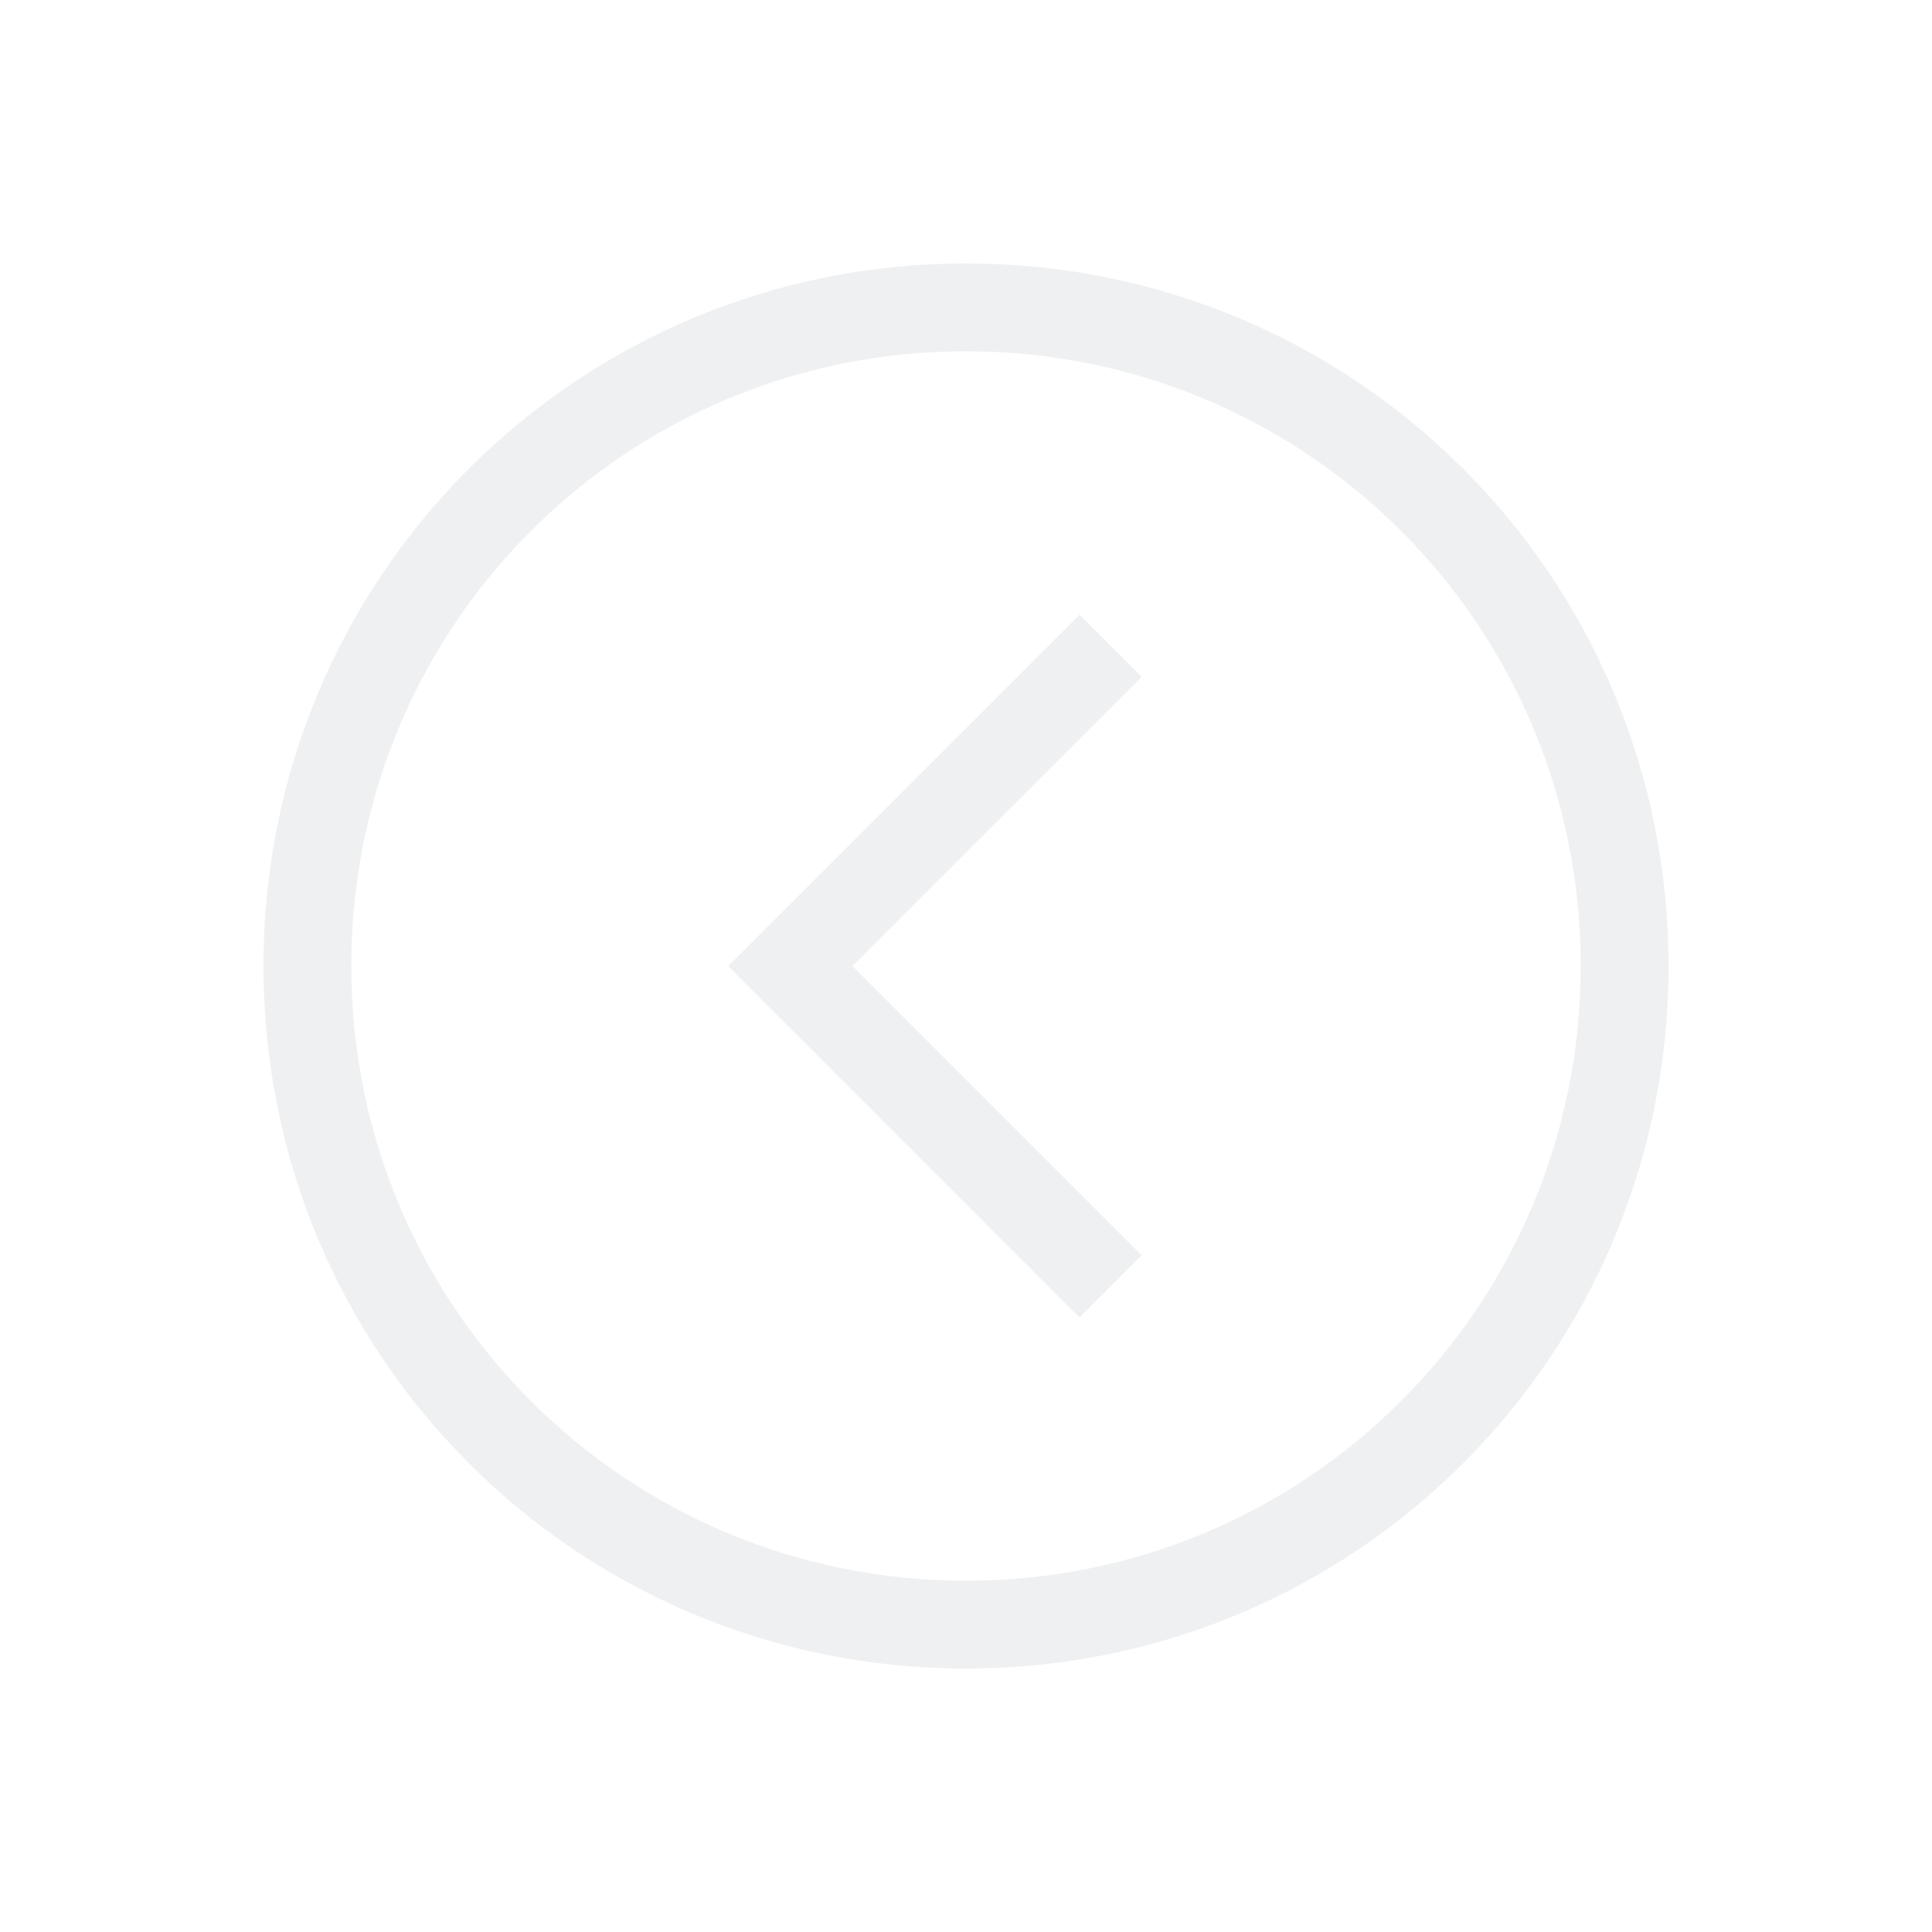
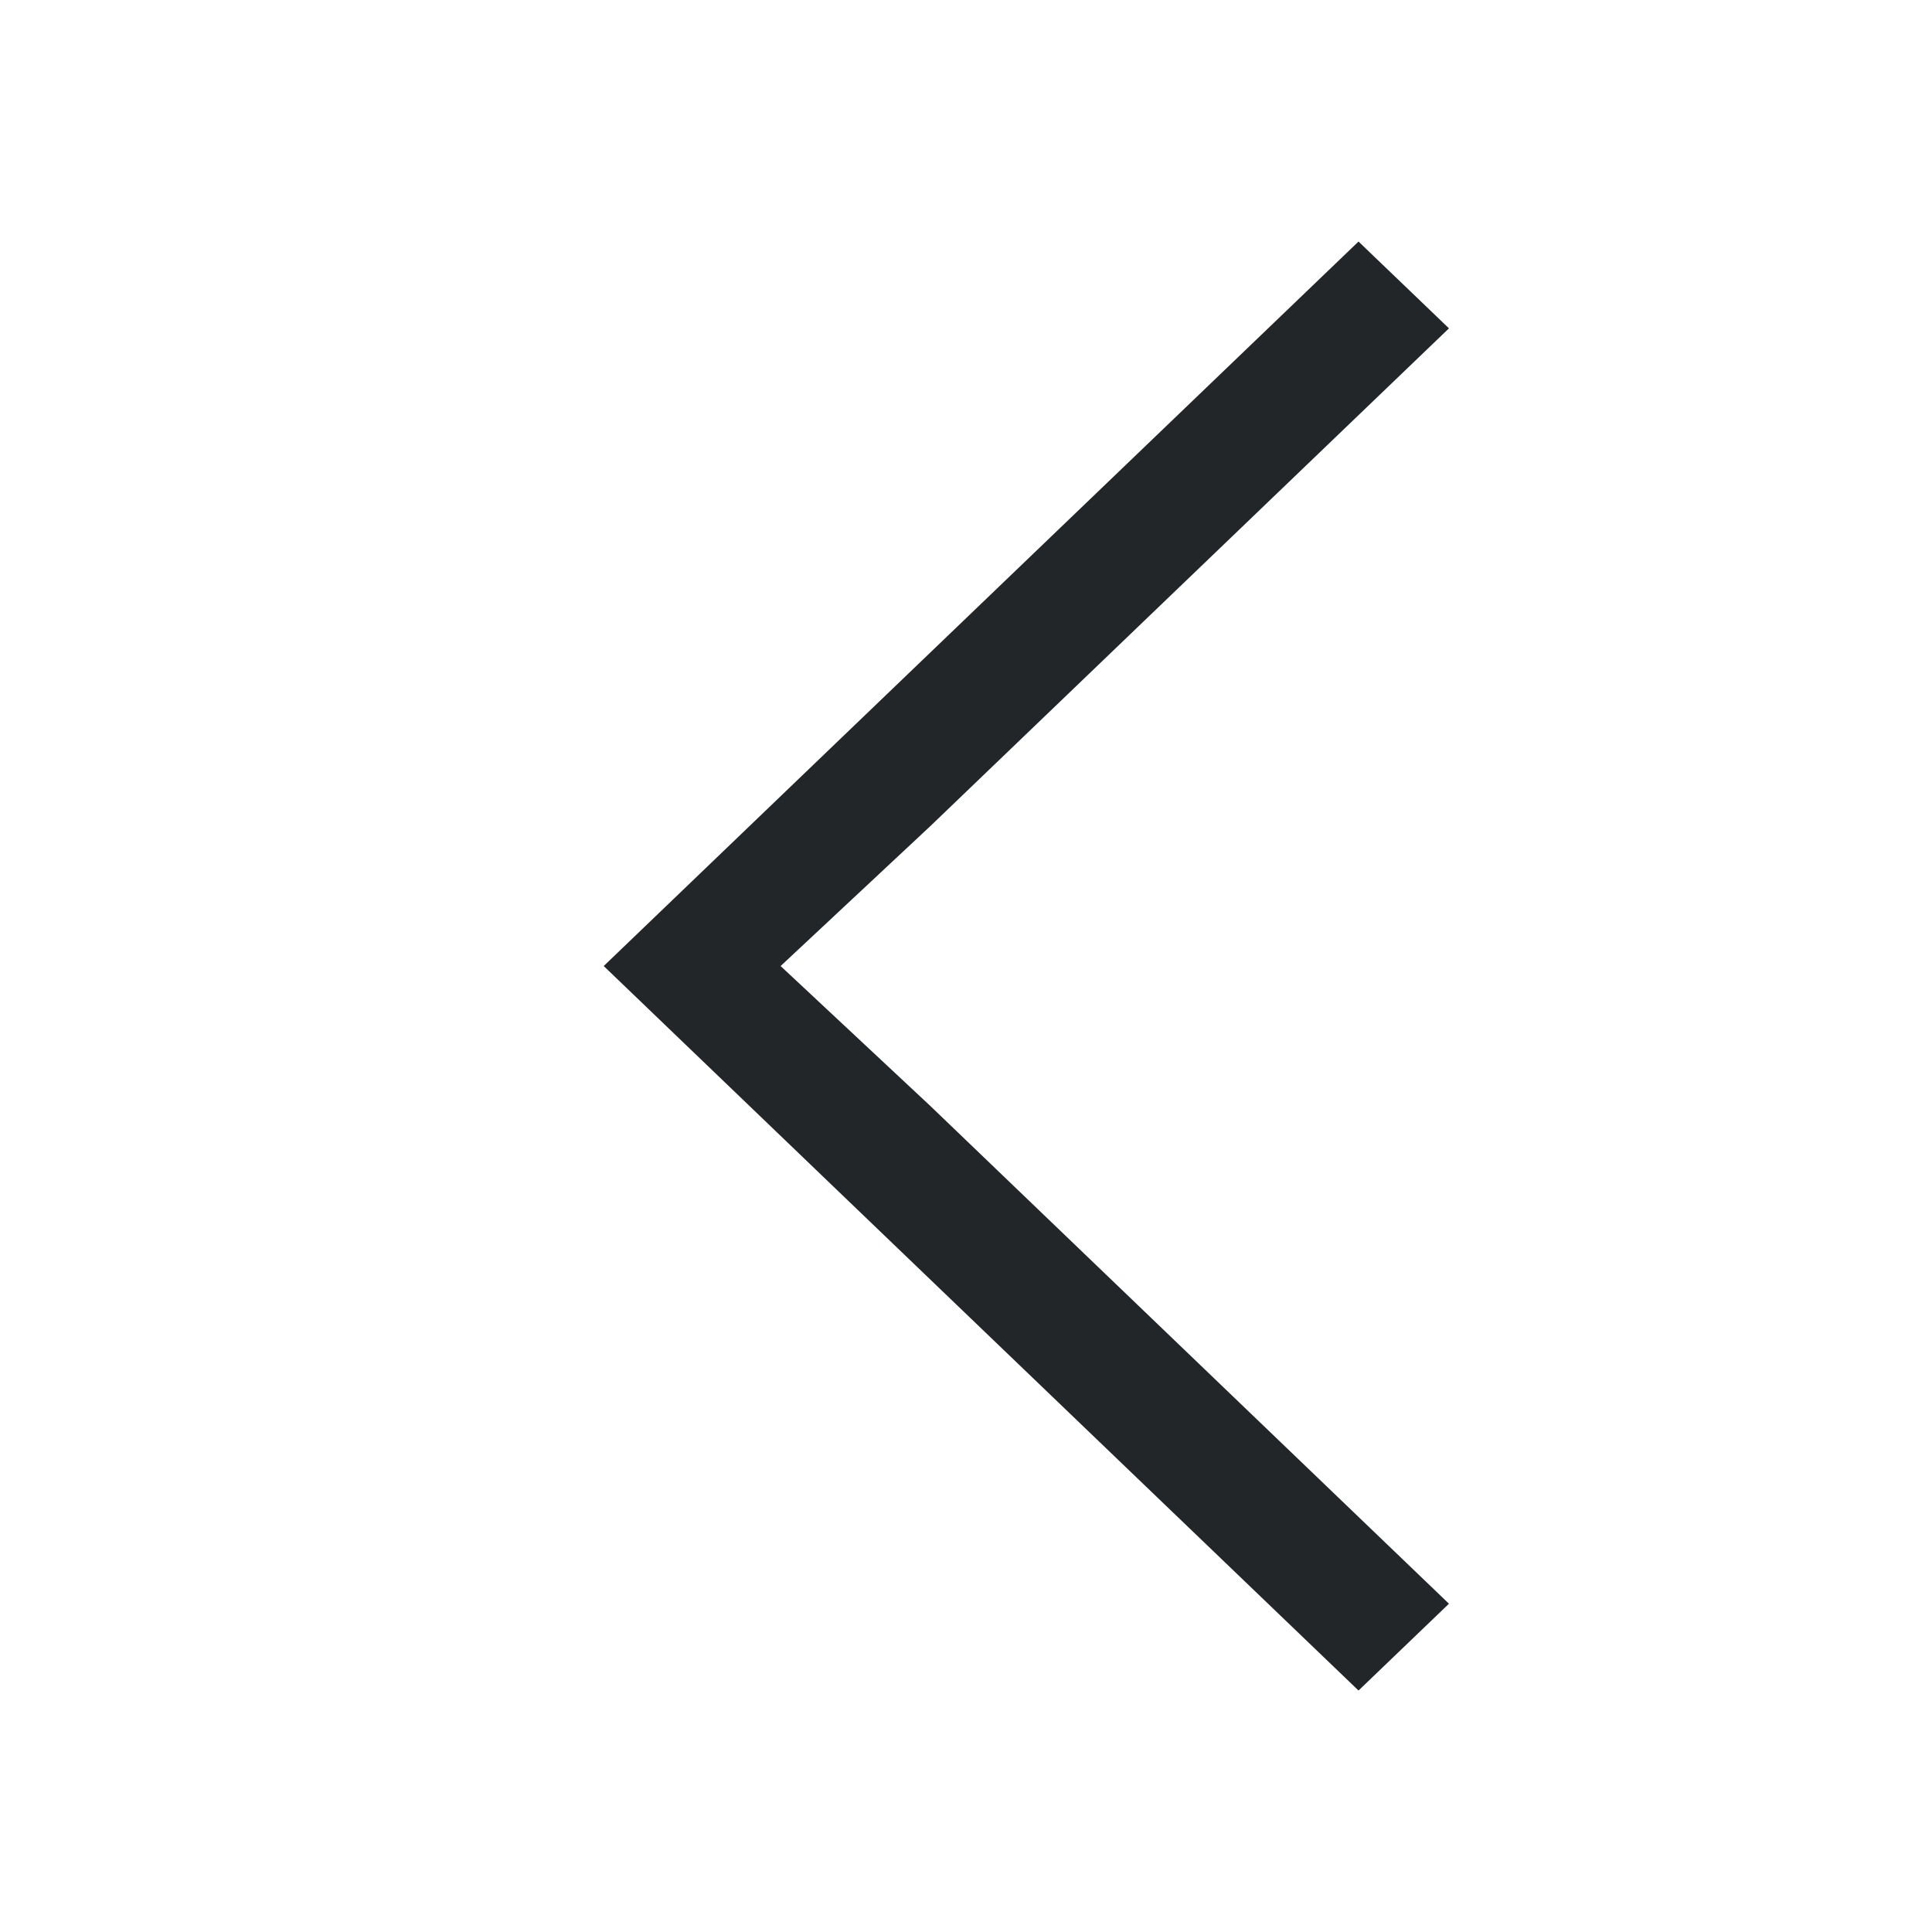
- <svg xmlns="http://www.w3.org/2000/svg" viewBox="0 0 22 22">
+ <svg xmlns="http://www.w3.org/2000/svg" viewBox="0 0 16 16">
  <defs id="defs3051">
    <style type="text/css" id="current-color-scheme">
      .ColorScheme-Text {
-         color:#eff0f1;
+         color:#232629;
      }
      </style>
  </defs>
-   <path style="fill:currentColor;fill-opacity:1;stroke:none" d="M 11 3 C 6.568 3 3 6.568 3 11 C 3 15.432 6.568 19 11 19 C 15.432 19 19 15.432 19 11 C 19 6.568 15.432 3 11 3 z M 11 4 C 14.878 4 18 7.122 18 11 C 18 14.878 14.878 18 11 18 C 7.122 18 4 14.878 4 11 C 4 7.122 7.122 4 11 4 z M 12.293 7 L 9 10.293 L 8.293 11 L 9 11.707 L 12.293 15 L 13 14.293 L 9.707 11 L 13 7.707 L 12.293 7 z " class="ColorScheme-Text" />
+   <g transform="translate(-421.7143,-531.7907)">
+     <path style="fill:currentColor;fill-opacity:1;stroke:none" d="m 426.714,539.791 1.953,-1.875 4.298,-4.125 0.13,0.125 0.391,0.375 0.228,0.219 -4.298,4.125 -1.237,1.156 1.237,1.156 4.298,4.125 -0.749,0.719 -4.298,-4.125 -1.953,-1.875 z" id="rect4176" class="ColorScheme-Text" />
+   </g>
</svg>
